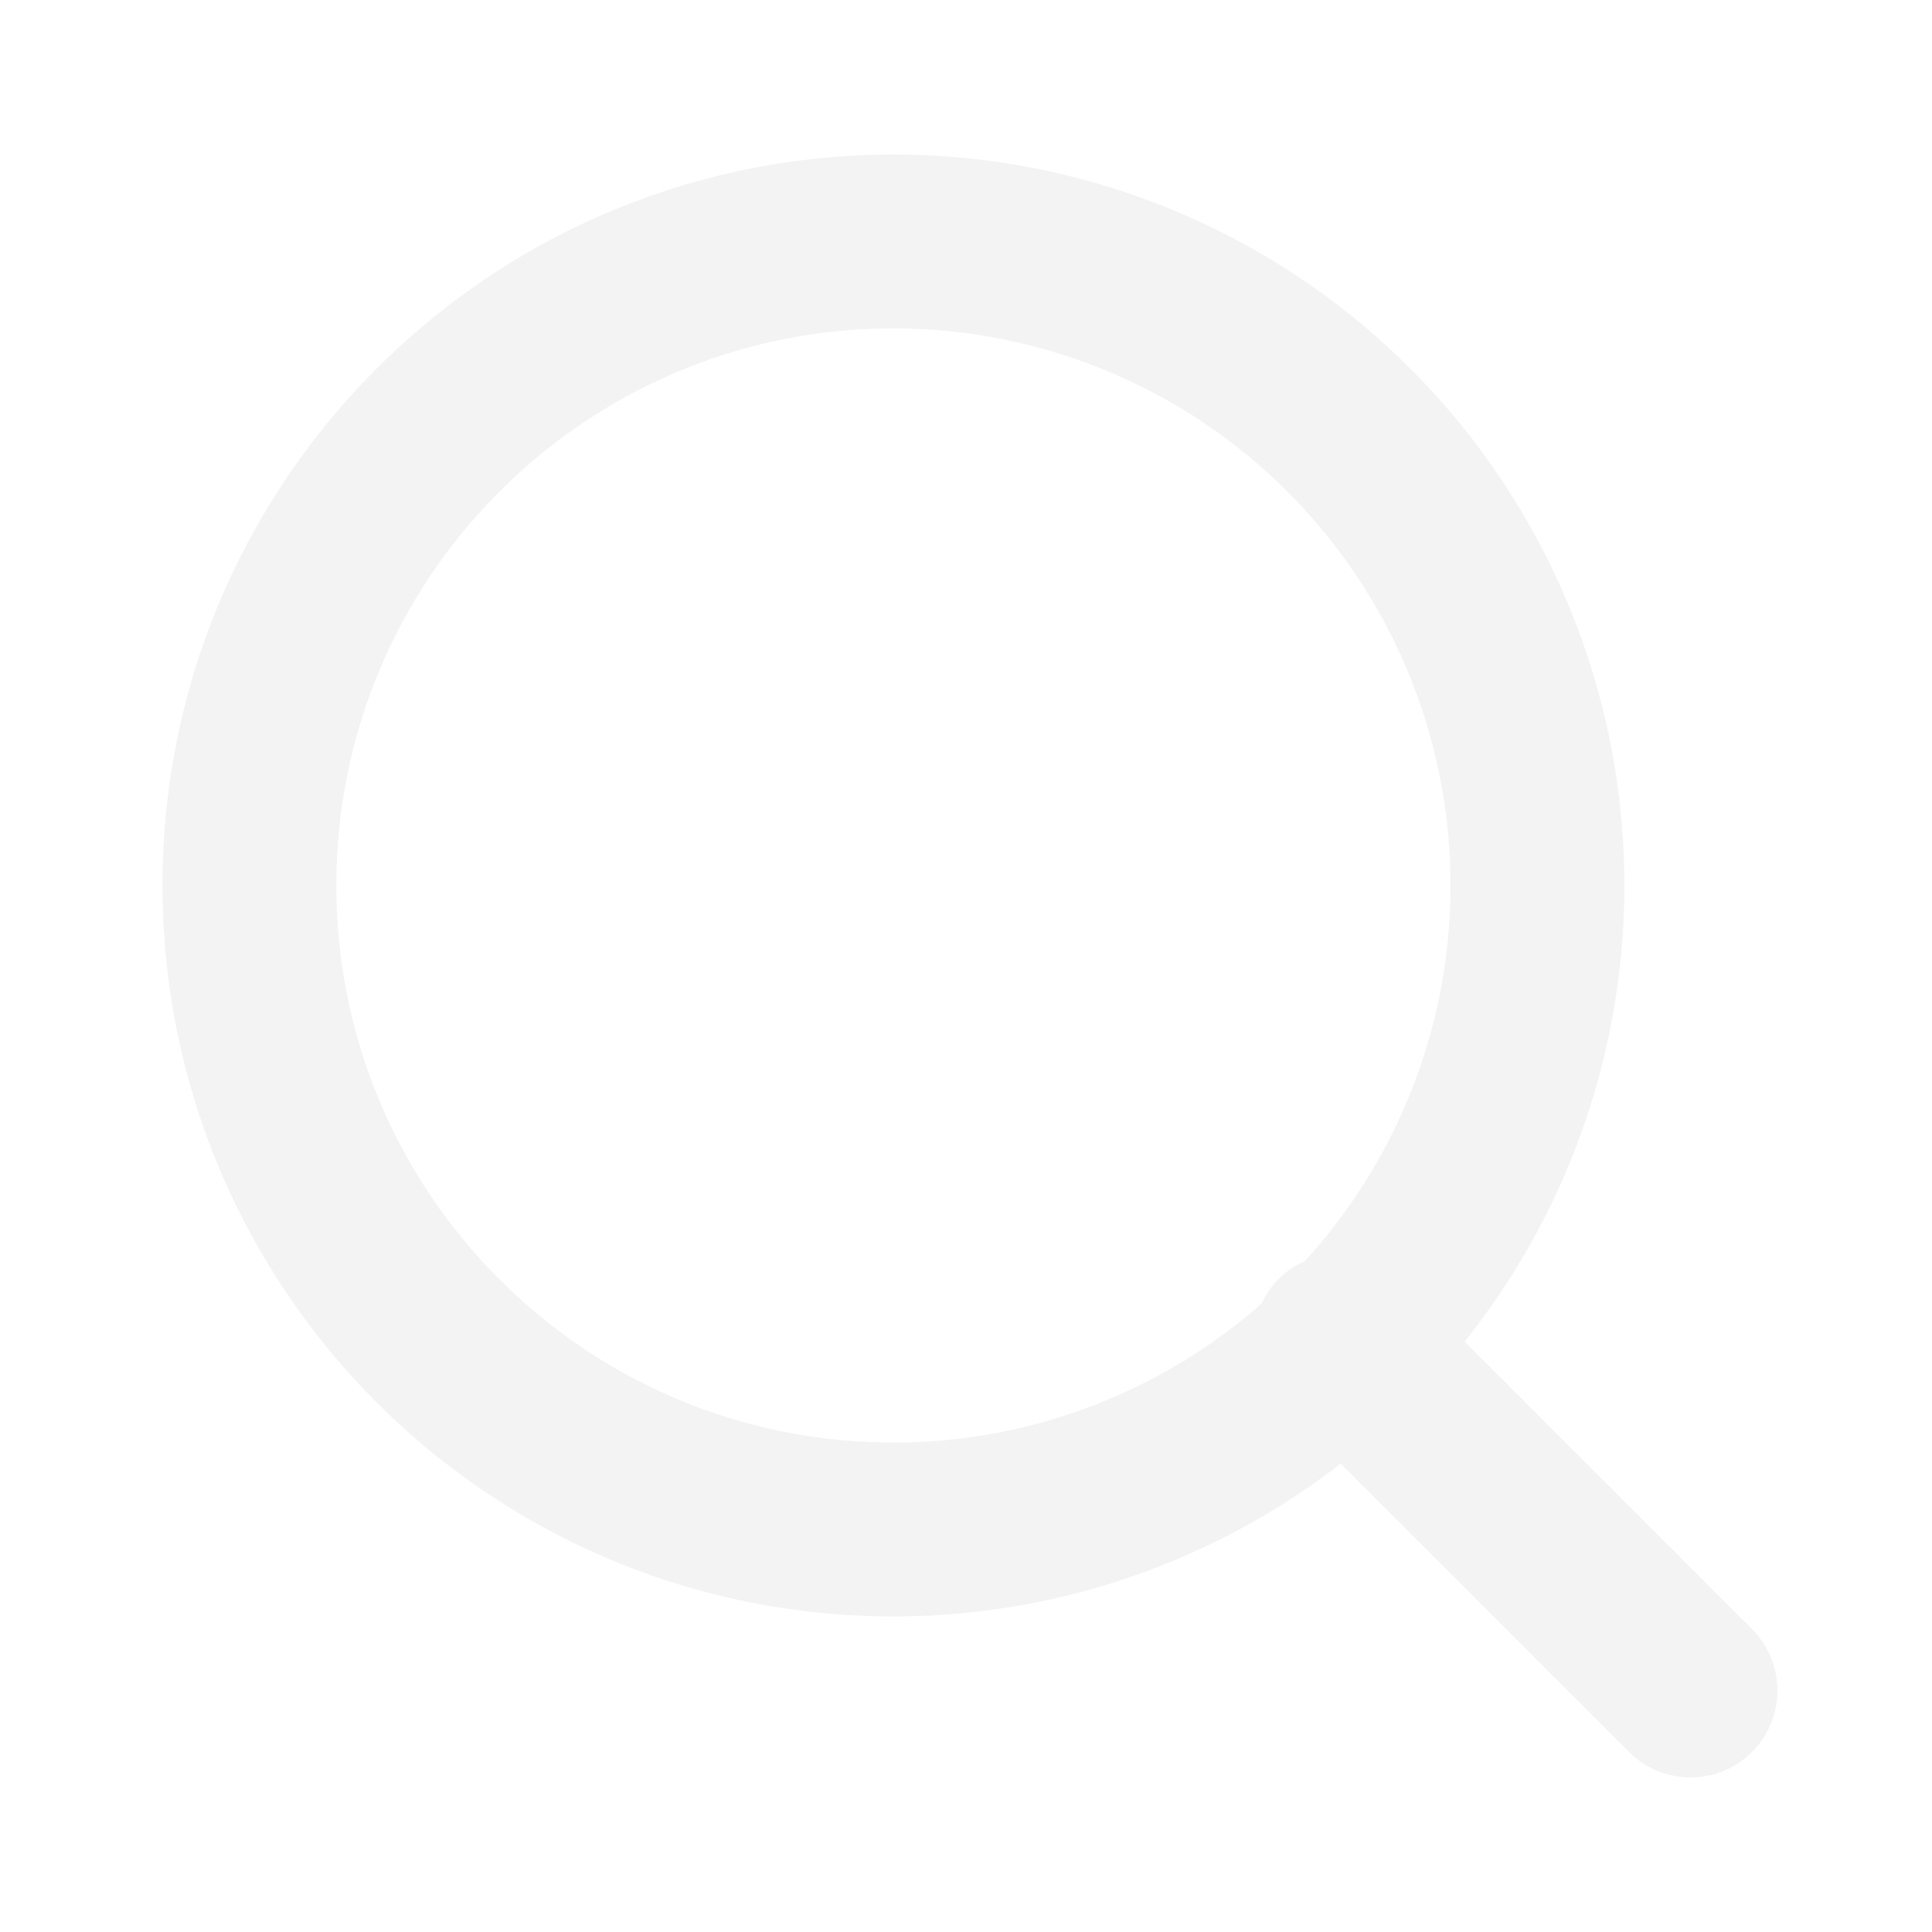
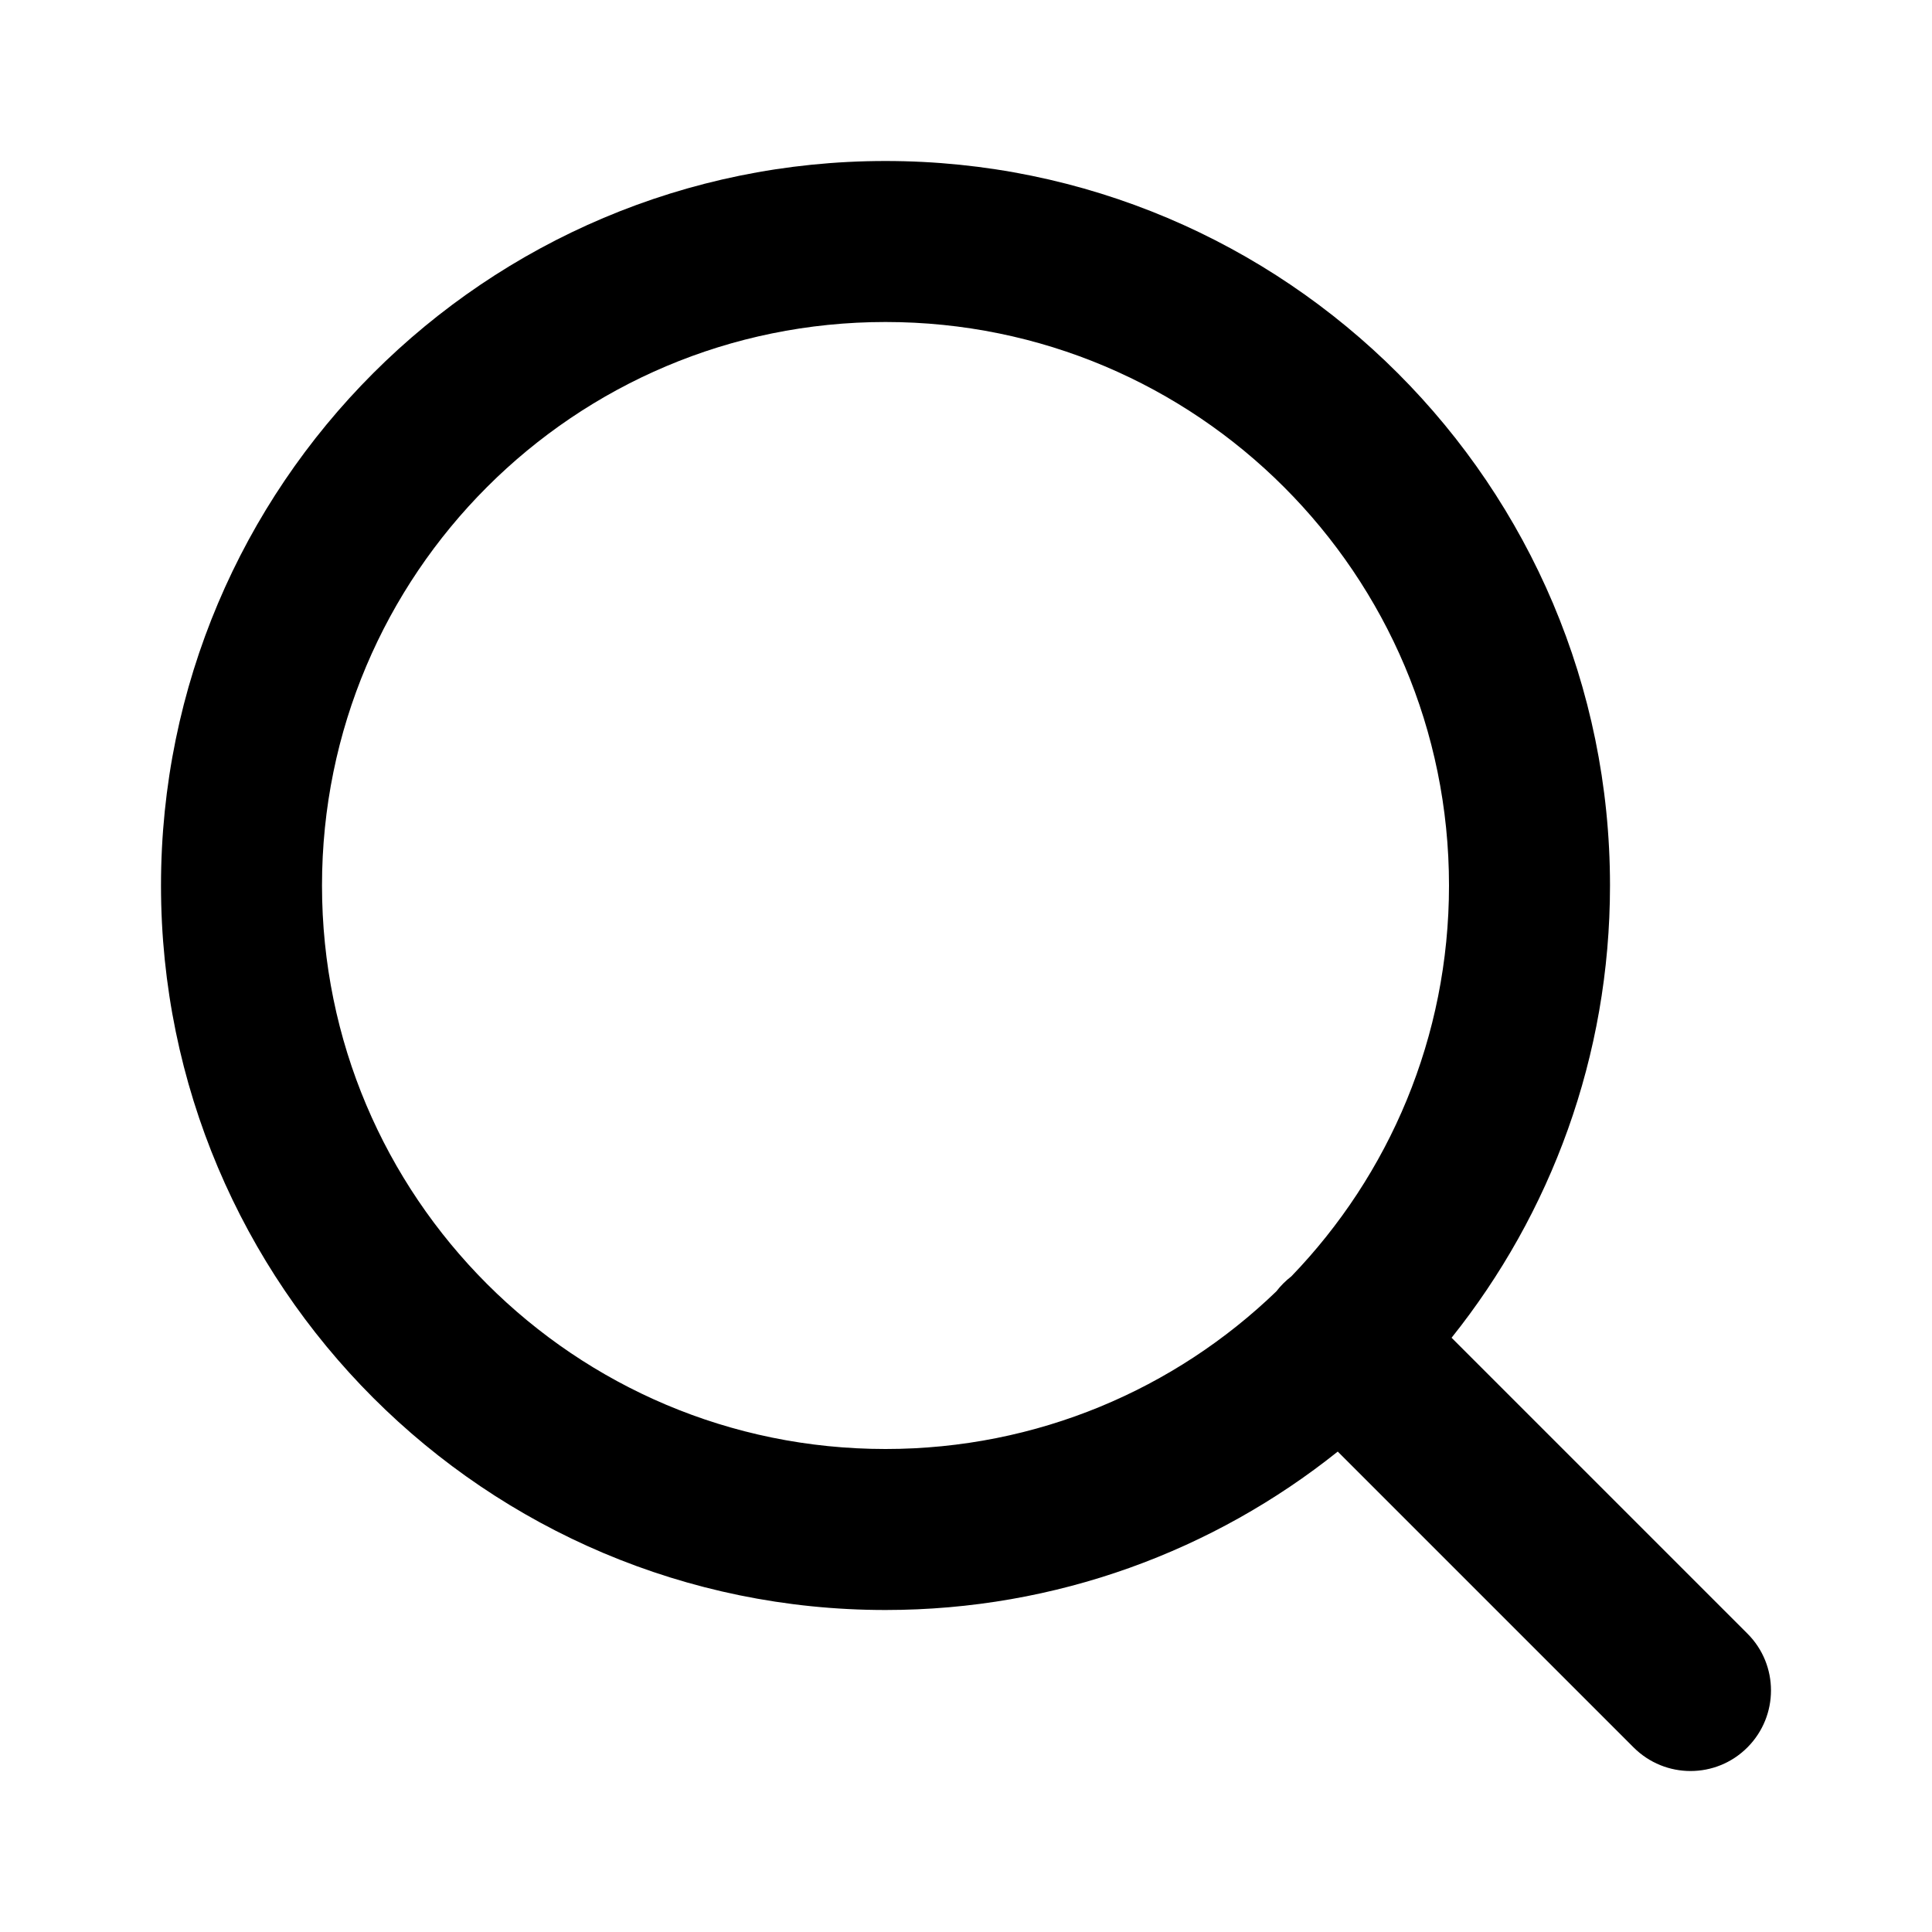
- <svg xmlns="http://www.w3.org/2000/svg" width="20" height="20" fill="none">
-   <g stroke="#F3F3F3" stroke-linecap="round" stroke-linejoin="round" stroke-width="1.8">
-     <path d="M9.167 15.833a6.667 6.667 0 1 0 0-13.333 6.667 6.667 0 0 0 0 13.333ZM17.5 17.5l-3.625-3.625" />
-   </g>
+ <svg xmlns="http://www.w3.org/2000/svg" version="1.1" width="24" height="24" viewBox="0 0 24 24">
+   <path d="M16.041 15.856c-0.034 0.026-0.067 0.055-0.099 0.087s-0.060 0.064-0.087 0.099c-1.258 1.213-2.969 1.958-4.855 1.958-1.933 0-3.682-0.782-4.95-2.050s-2.050-3.017-2.050-4.95 0.782-3.682 2.050-4.95 3.017-2.050 4.95-2.050 3.682 0.782 4.95 2.050 2.050 3.017 2.050 4.95c0 1.886-0.745 3.597-1.959 4.856zM21.707 20.293l-3.675-3.675c1.231-1.54 1.968-3.493 1.968-5.618 0-2.485-1.008-4.736-2.636-6.364s-3.879-2.636-6.364-2.636-4.736 1.008-6.364 2.636-2.636 3.879-2.636 6.364 1.008 4.736 2.636 6.364 3.879 2.636 6.364 2.636c2.125 0 4.078-0.737 5.618-1.968l3.675 3.675c0.391 0.391 1.024 0.391 1.414 0s0.391-1.024 0-1.414z" />
</svg>
